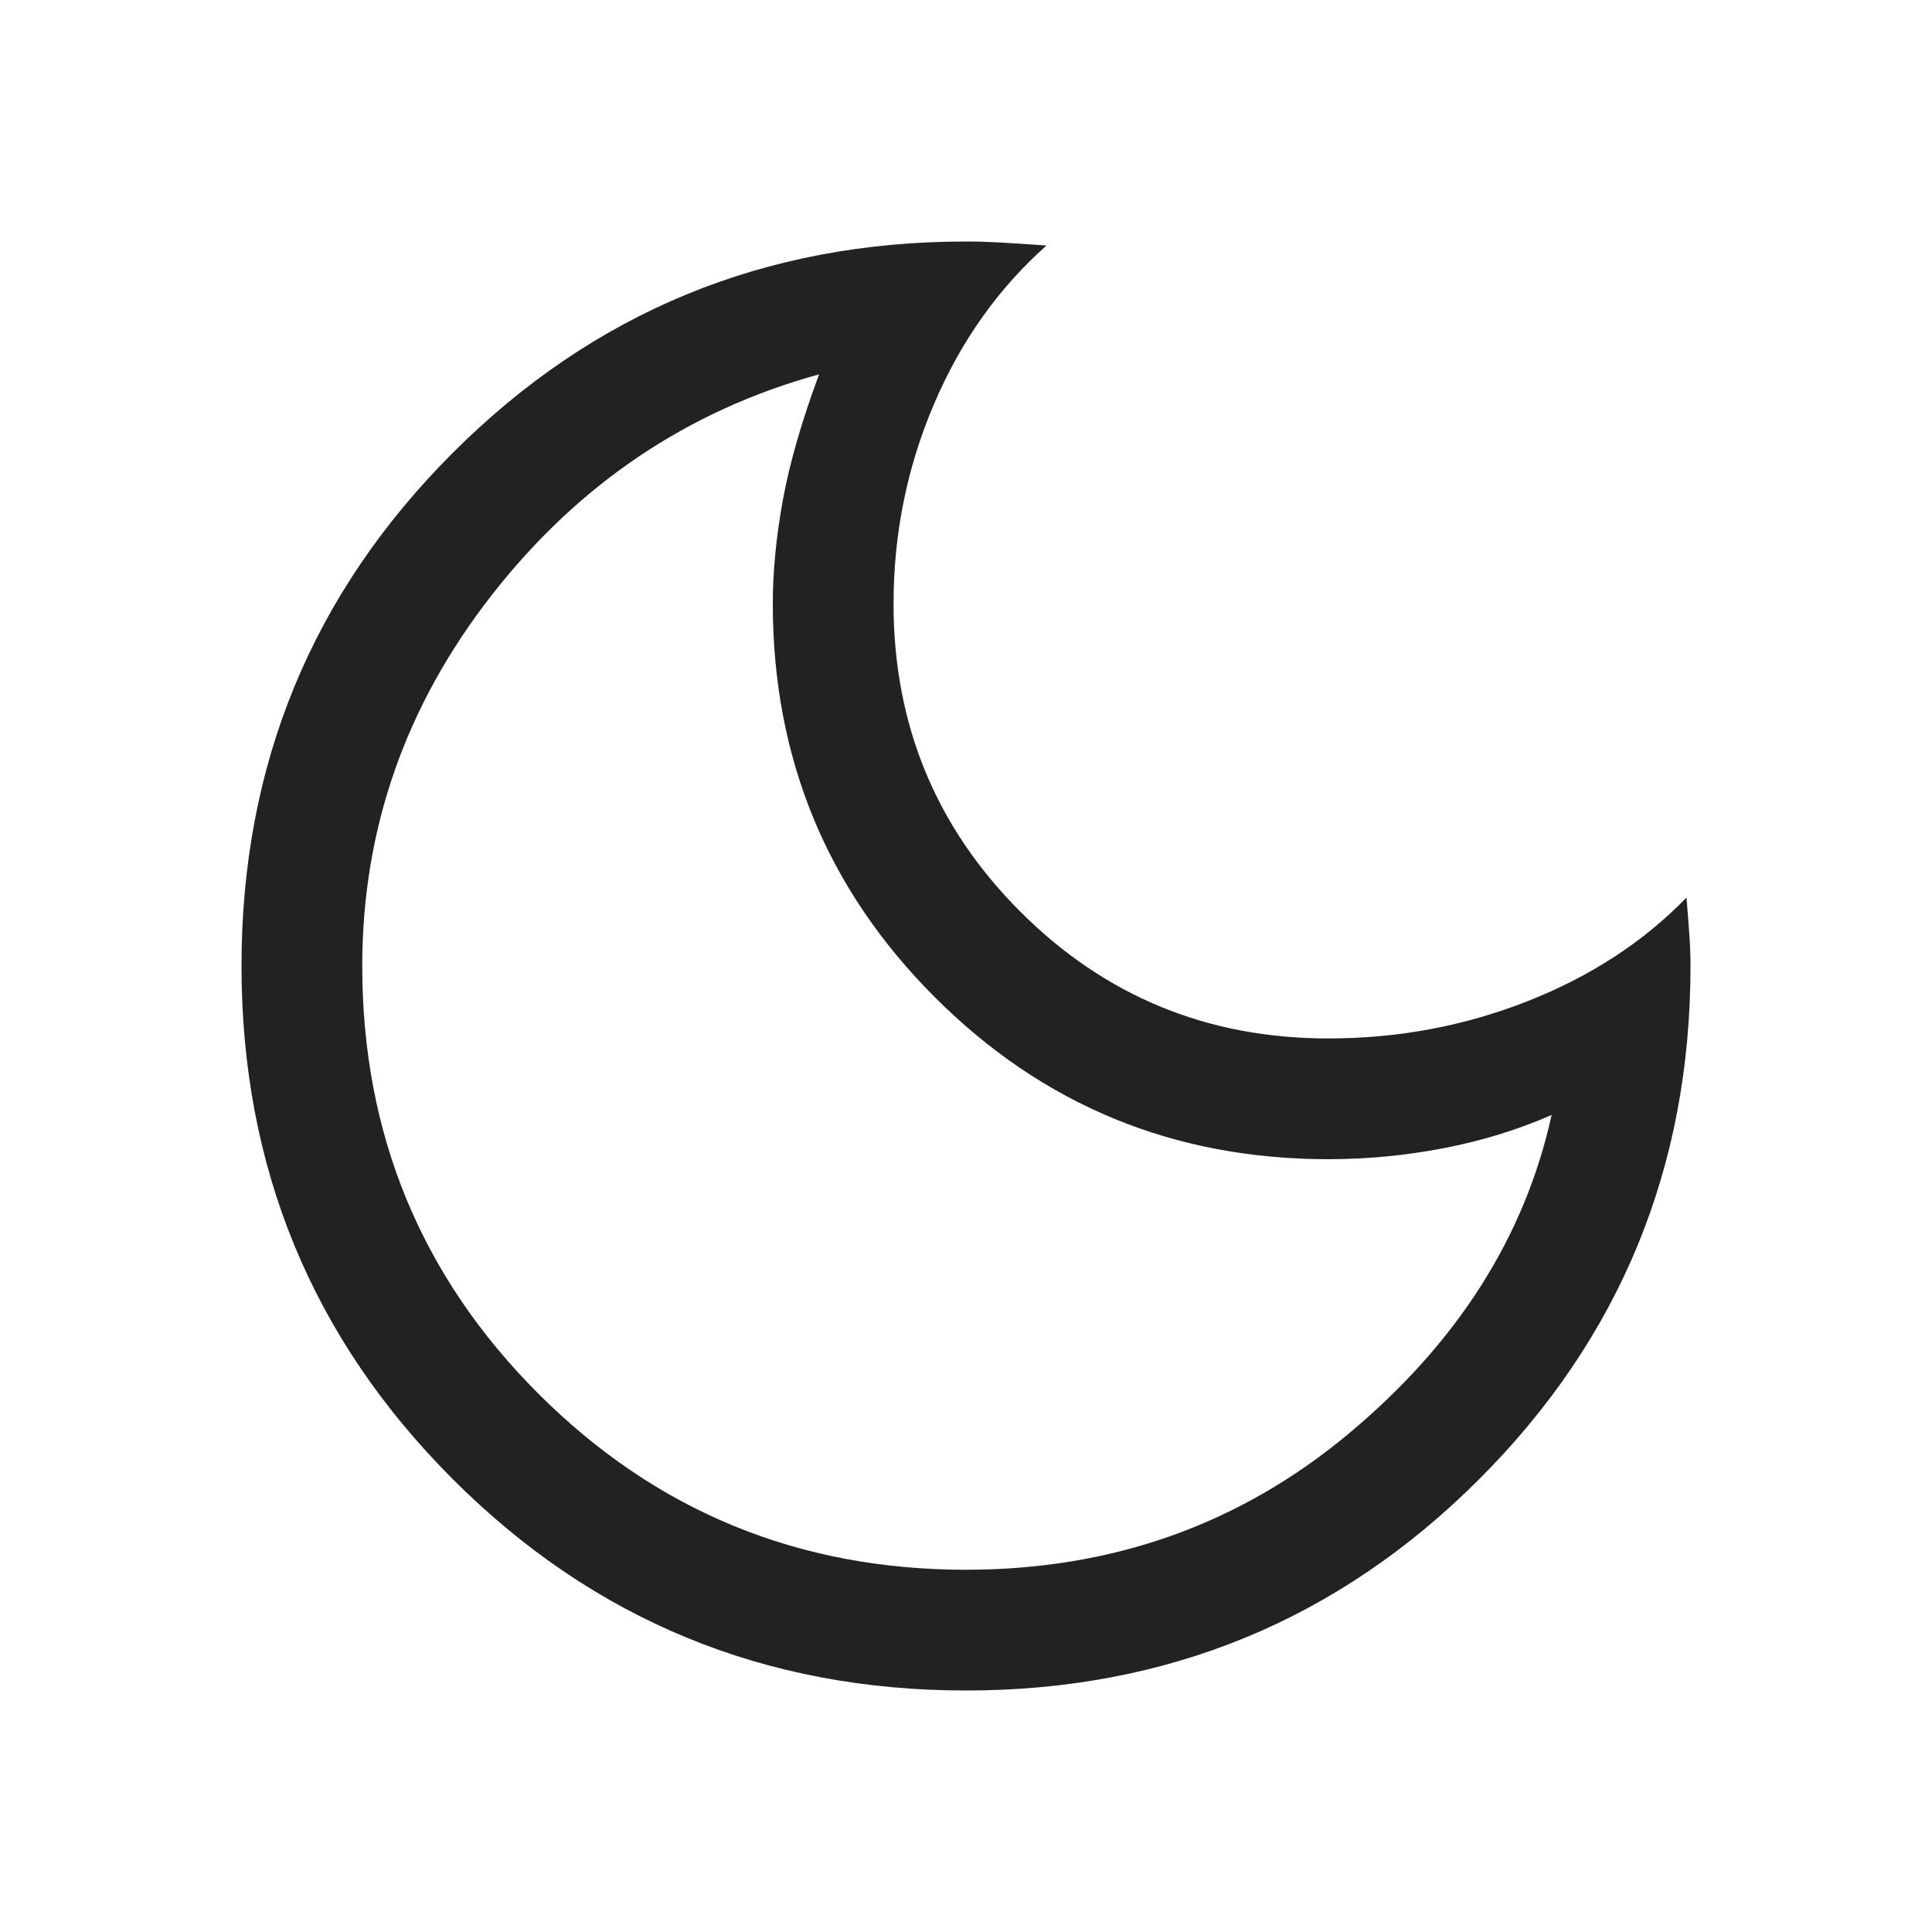
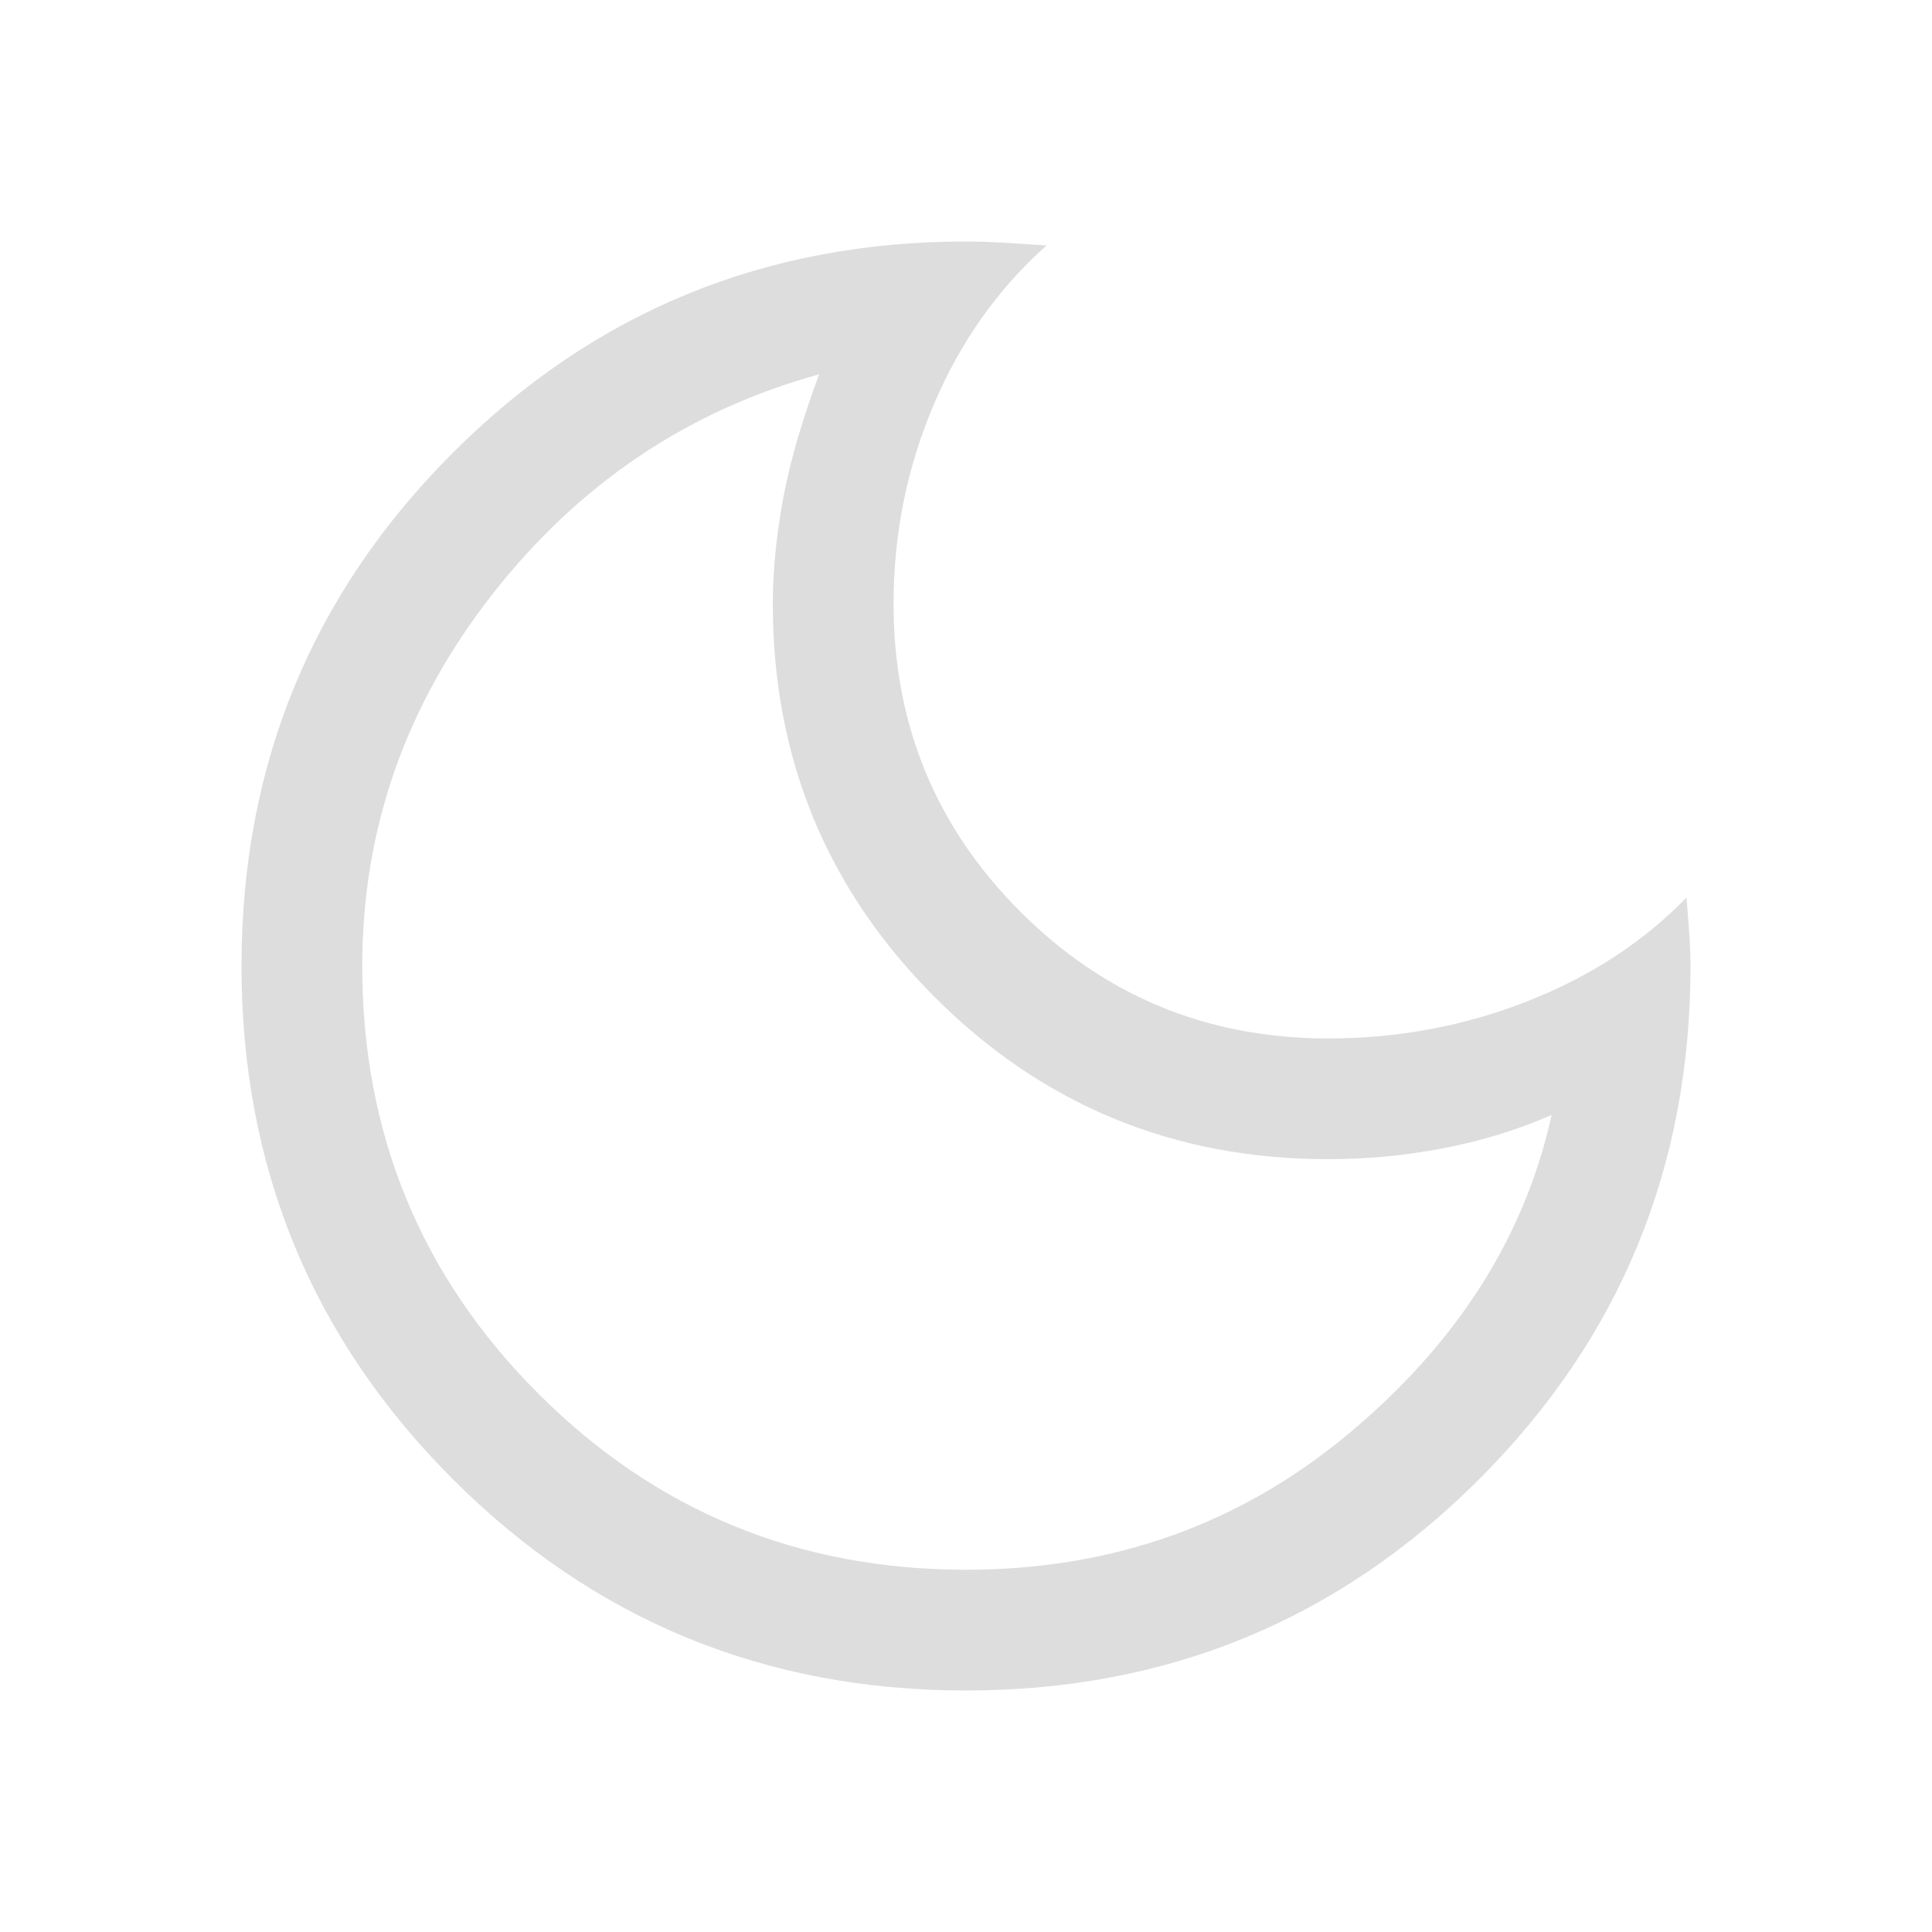
- <svg xmlns="http://www.w3.org/2000/svg" height="48" width="48" fill="#222">
+ <svg xmlns="http://www.w3.org/2000/svg" height="48" width="48" fill="#DDD">
  <path d="M24 42q-7.5 0-12.75-5.25T6 24q0-7.5 5.25-12.75T24 6q.4 0 .85.025.45.025 1.15.075-1.8 1.6-2.8 3.95-1 2.35-1 4.95 0 4.5 3.15 7.65Q28.5 25.8 33 25.8q2.6 0 4.95-.925T41.9 22.3q.05.6.075.975Q42 23.65 42 24q0 7.5-5.25 12.75T24 42Zm0-3q5.45 0 9.5-3.375t5.05-7.925q-1.25.55-2.675.825Q34.45 28.8 33 28.8q-5.75 0-9.775-4.025T19.2 15q0-1.2.25-2.575.25-1.375.9-3.125-4.9 1.35-8.125 5.475Q9 18.9 9 24q0 6.25 4.375 10.625T24 39Zm-.2-14.85Z" />
</svg>
